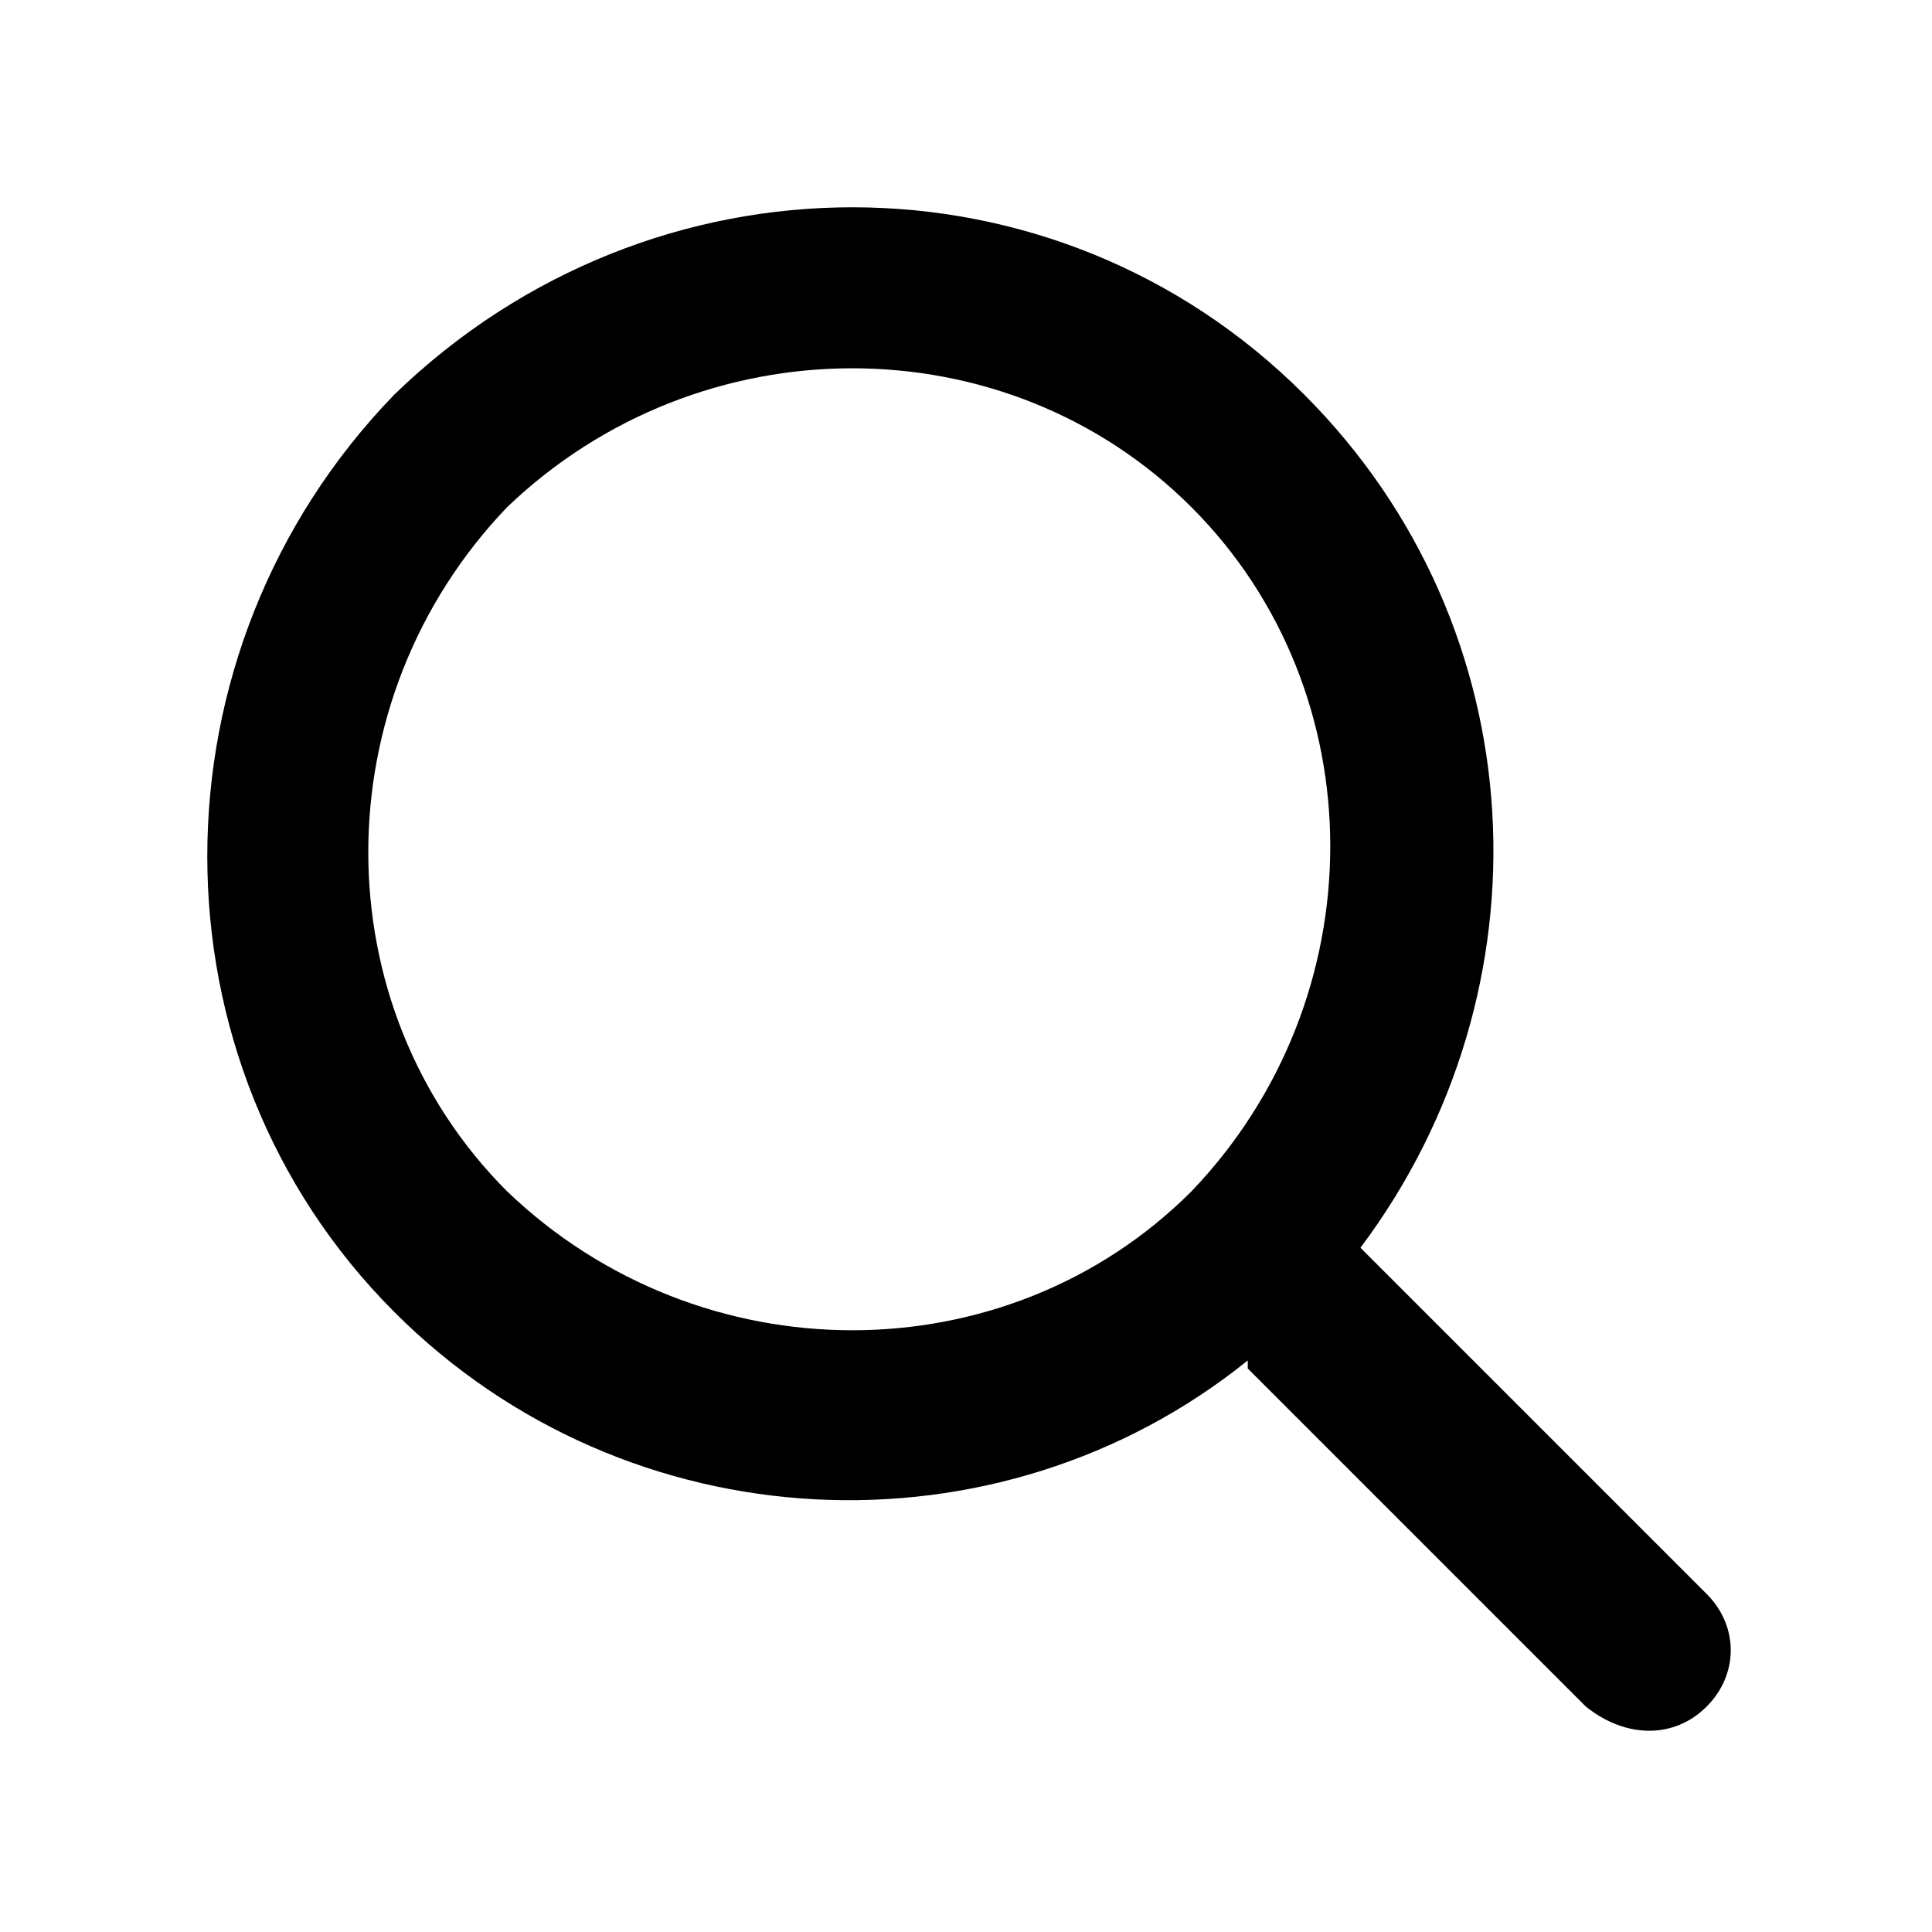
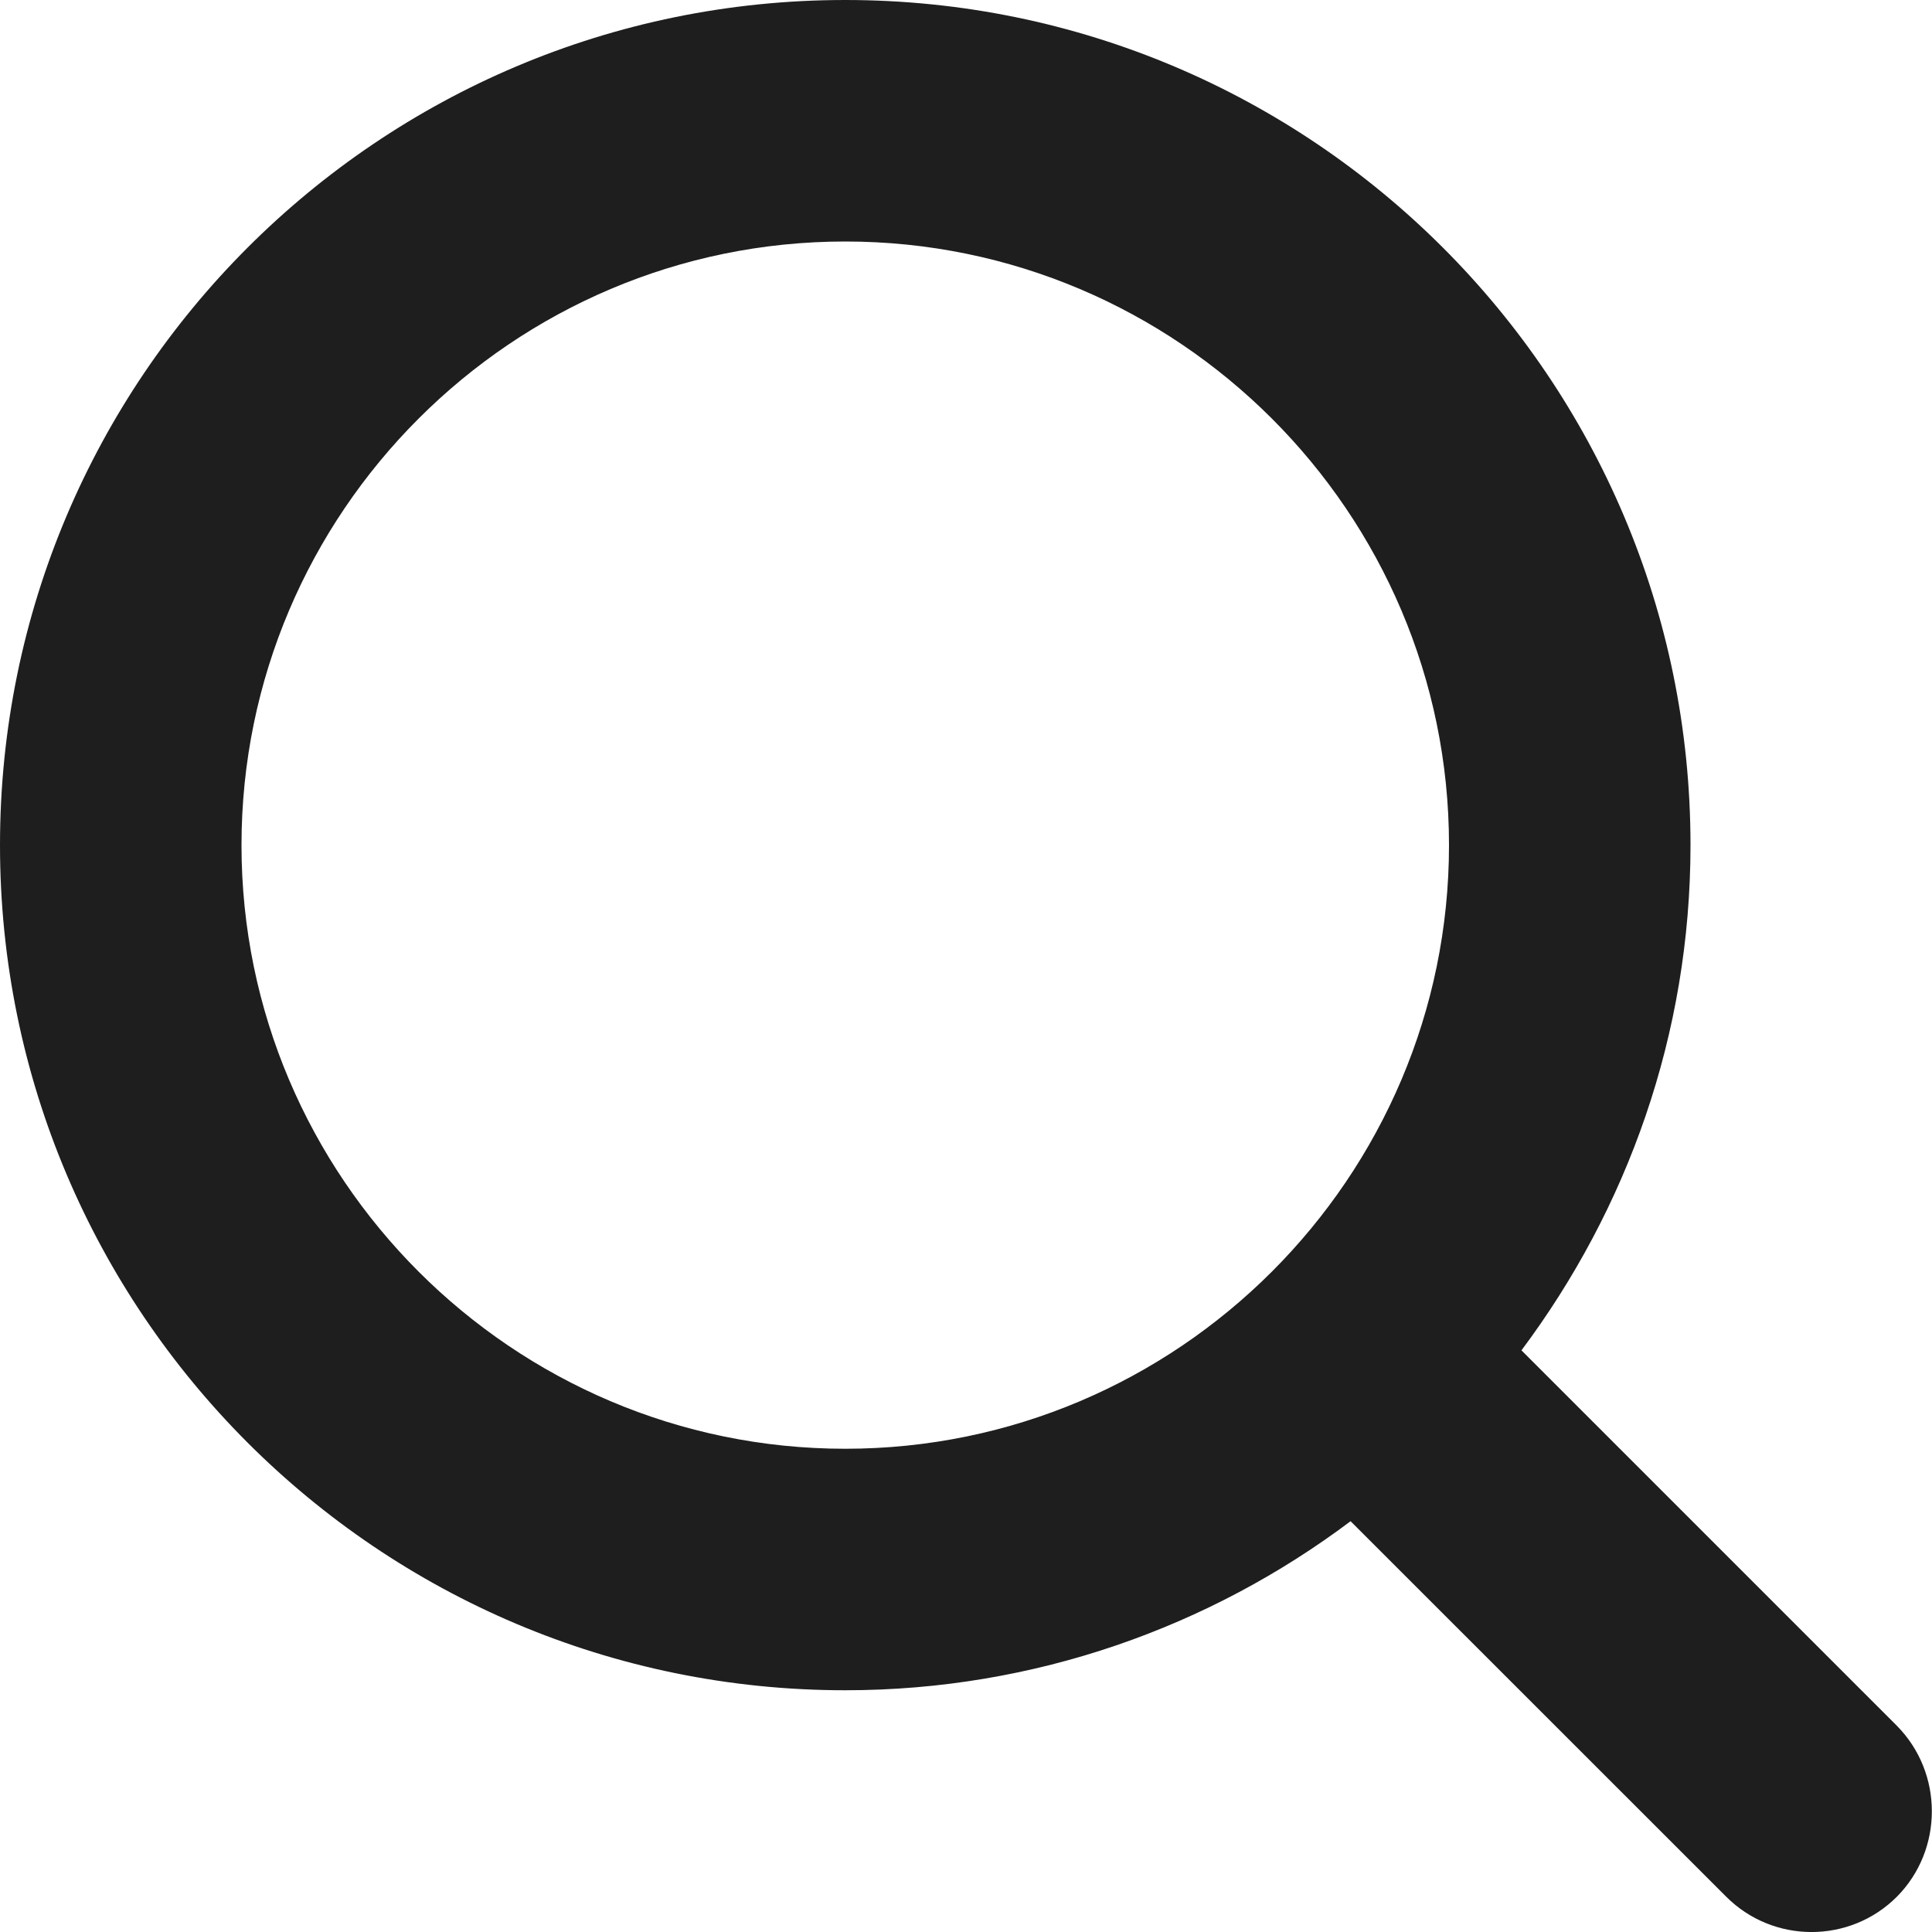
- <svg xmlns="http://www.w3.org/2000/svg" viewBox="0 0 24 24" width="24" height="24">
-   <path d="M16.9,15.5c2.4-3.2,2.2-7.7-0.7-10.6c-3.1-3.1-8.1-3.1-11.3,0c-3.1,3.2-3.1,8.3,0,11.4     c2.9,2.9,7.5,3.1,10.6,0.6c0,0.1,0,0.1,0,0.1l4.2,4.2c0.5,0.4,1.1,0.4,1.5,0c0.4-0.4,0.4-1,0-1.4L16.9,15.5     C16.9,15.5,16.9,15.5,16.9,15.5L16.9,15.5z M14.8,6.3c2.3,2.3,2.3,6.1,0,8.5c-2.3,2.3-6.1,2.3-8.5,0C4,12.5,4,8.7,6.3,6.3     C8.7,4,12.5,4,14.8,6.3z" />
+ <svg xmlns="http://www.w3.org/2000/svg" width="16" height="16" viewBox="0 0 16 16" fill="none">
+   <g id="Search">
+     <path id="â¢" d="M15.71 14.293L12.6 11.183C13.475 10.013 14 8.569 14 6.999C14 3.135 10.865 0 7 0C3.135 0 0 3.135 0 6.999C0 10.863 3.135 13.998 7 13.998C8.57 13.998 10.02 13.473 11.185 12.598L14.295 15.707C14.685 16.098 15.32 16.098 15.71 15.707C16.095 15.318 16.095 14.683 15.71 14.293ZM7 11.998C4.245 11.998 2 9.753 2 6.999C2 4.244 4.245 2 7 2C9.755 2 12 4.244 12 6.999C12 9.753 9.755 11.998 7 11.998Z" fill="#1E1E1E" />
+   </g>
</svg>
